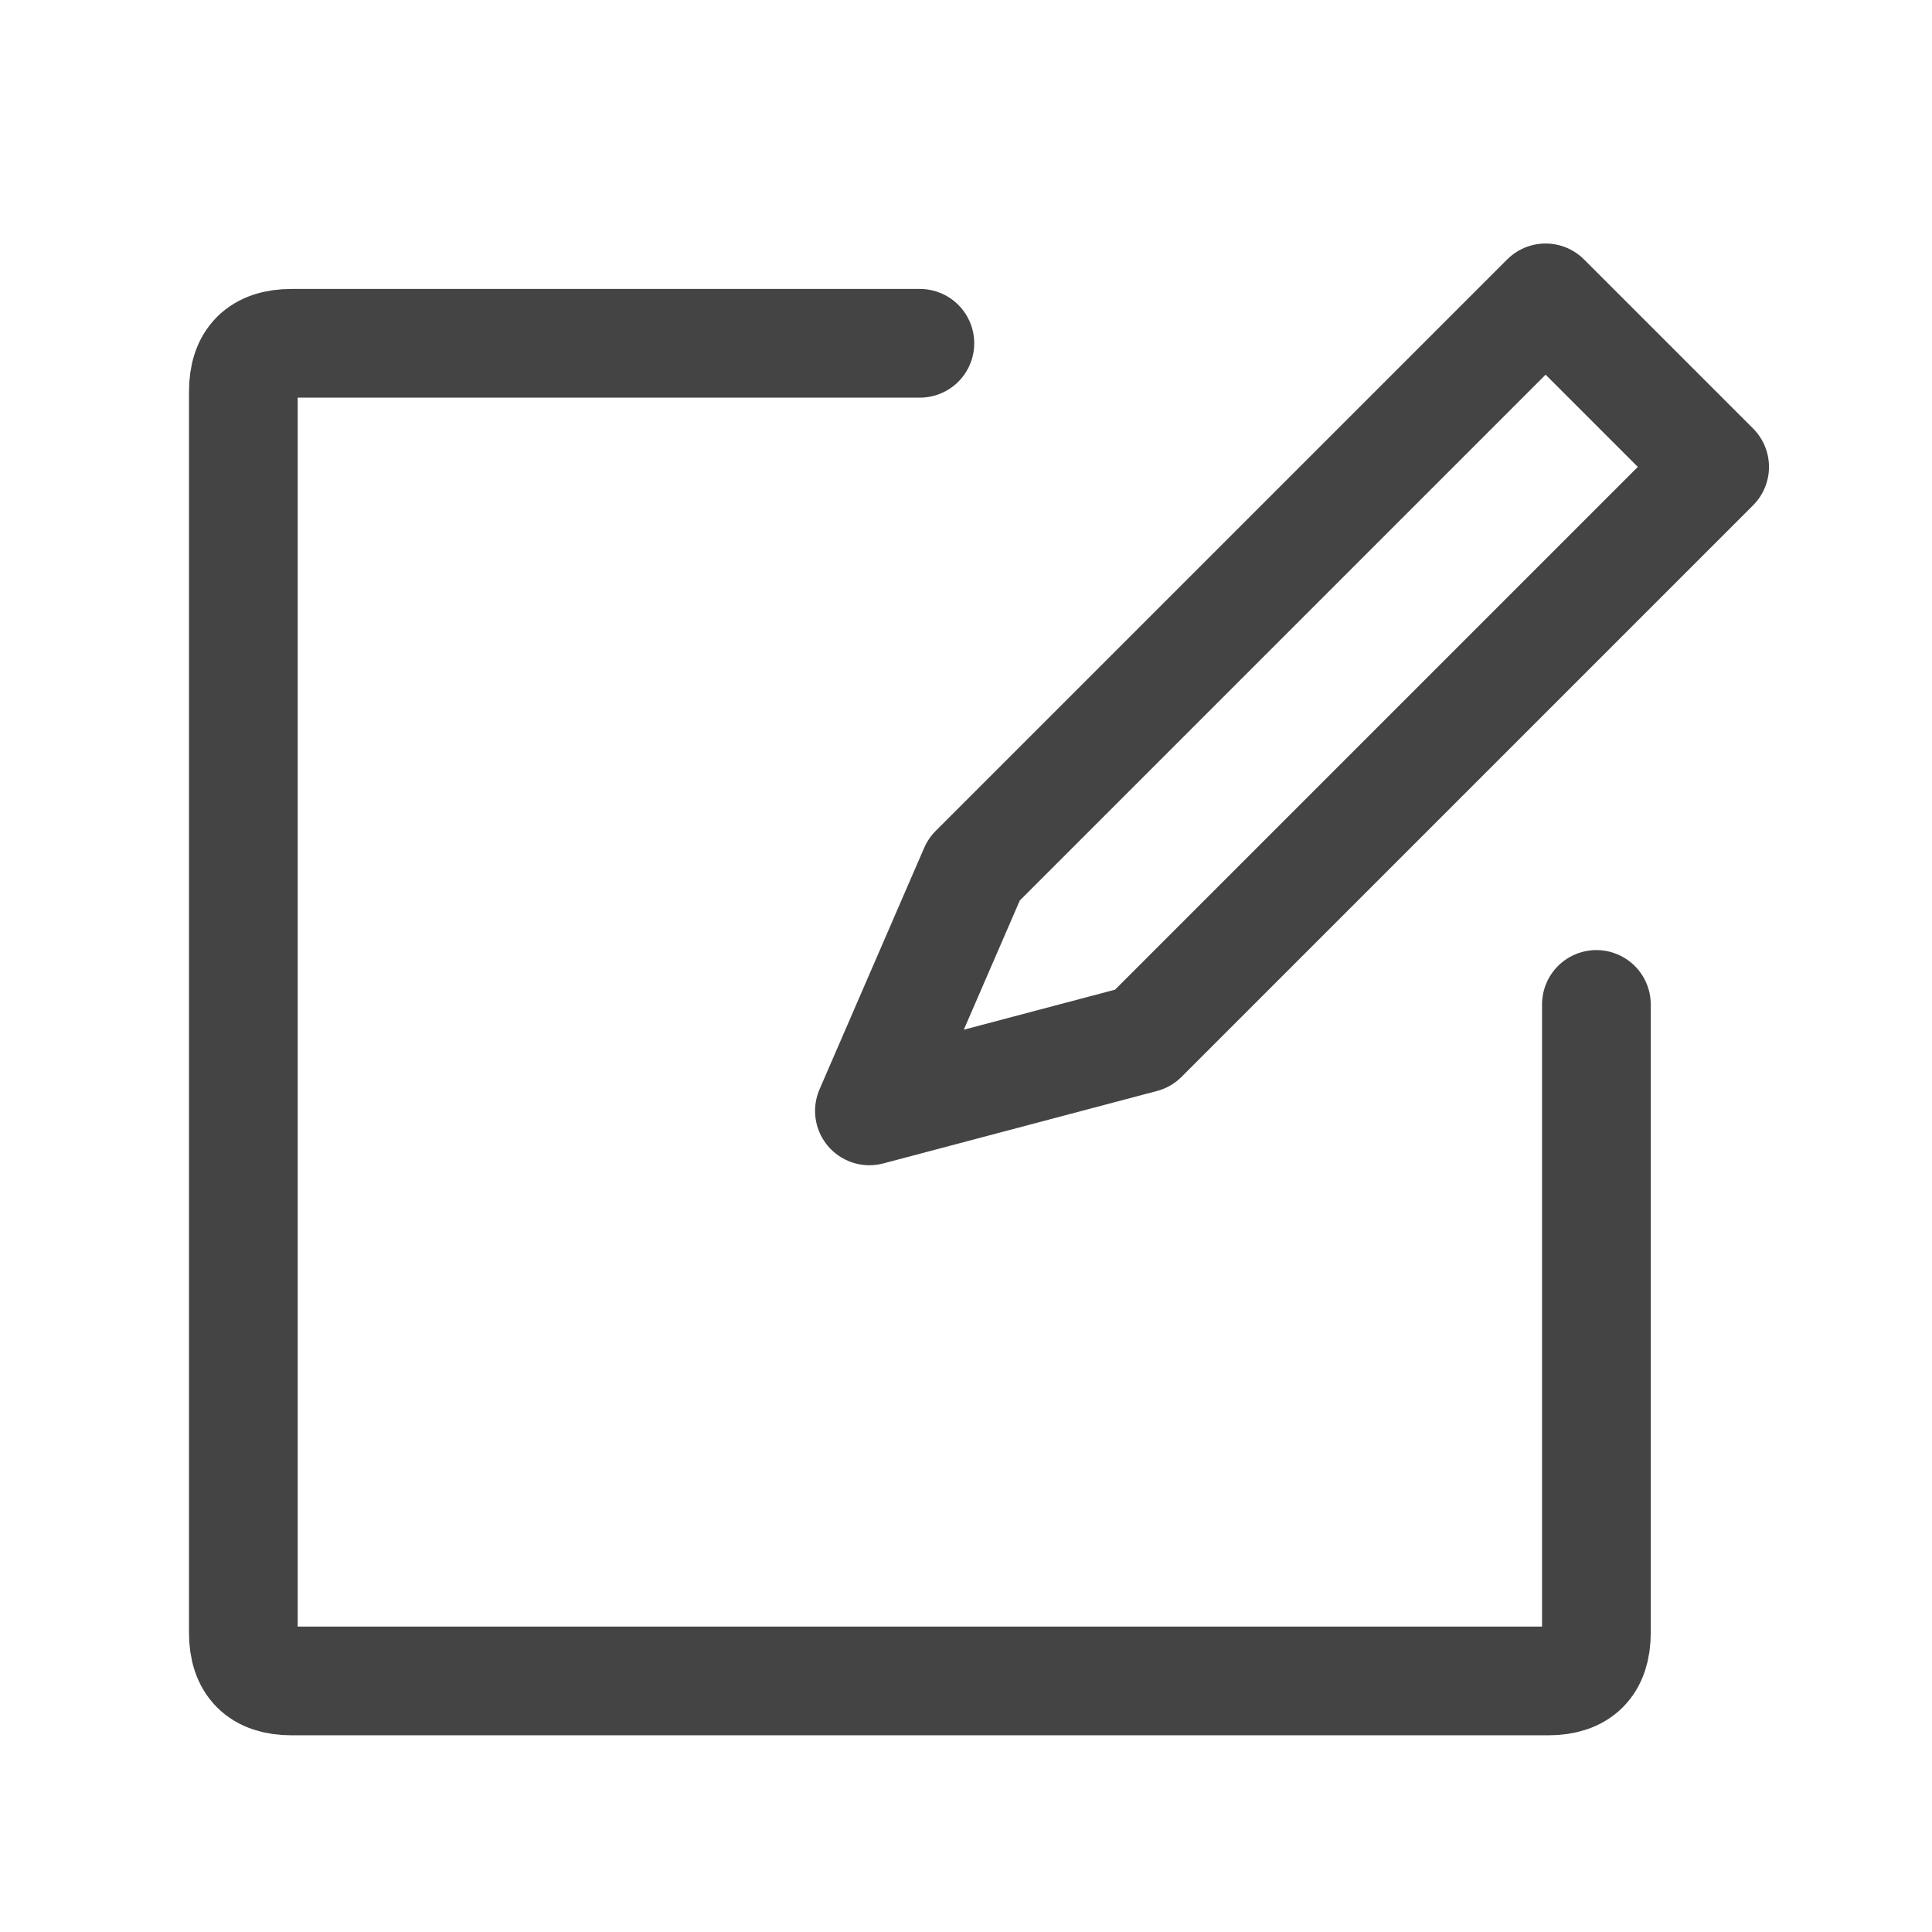
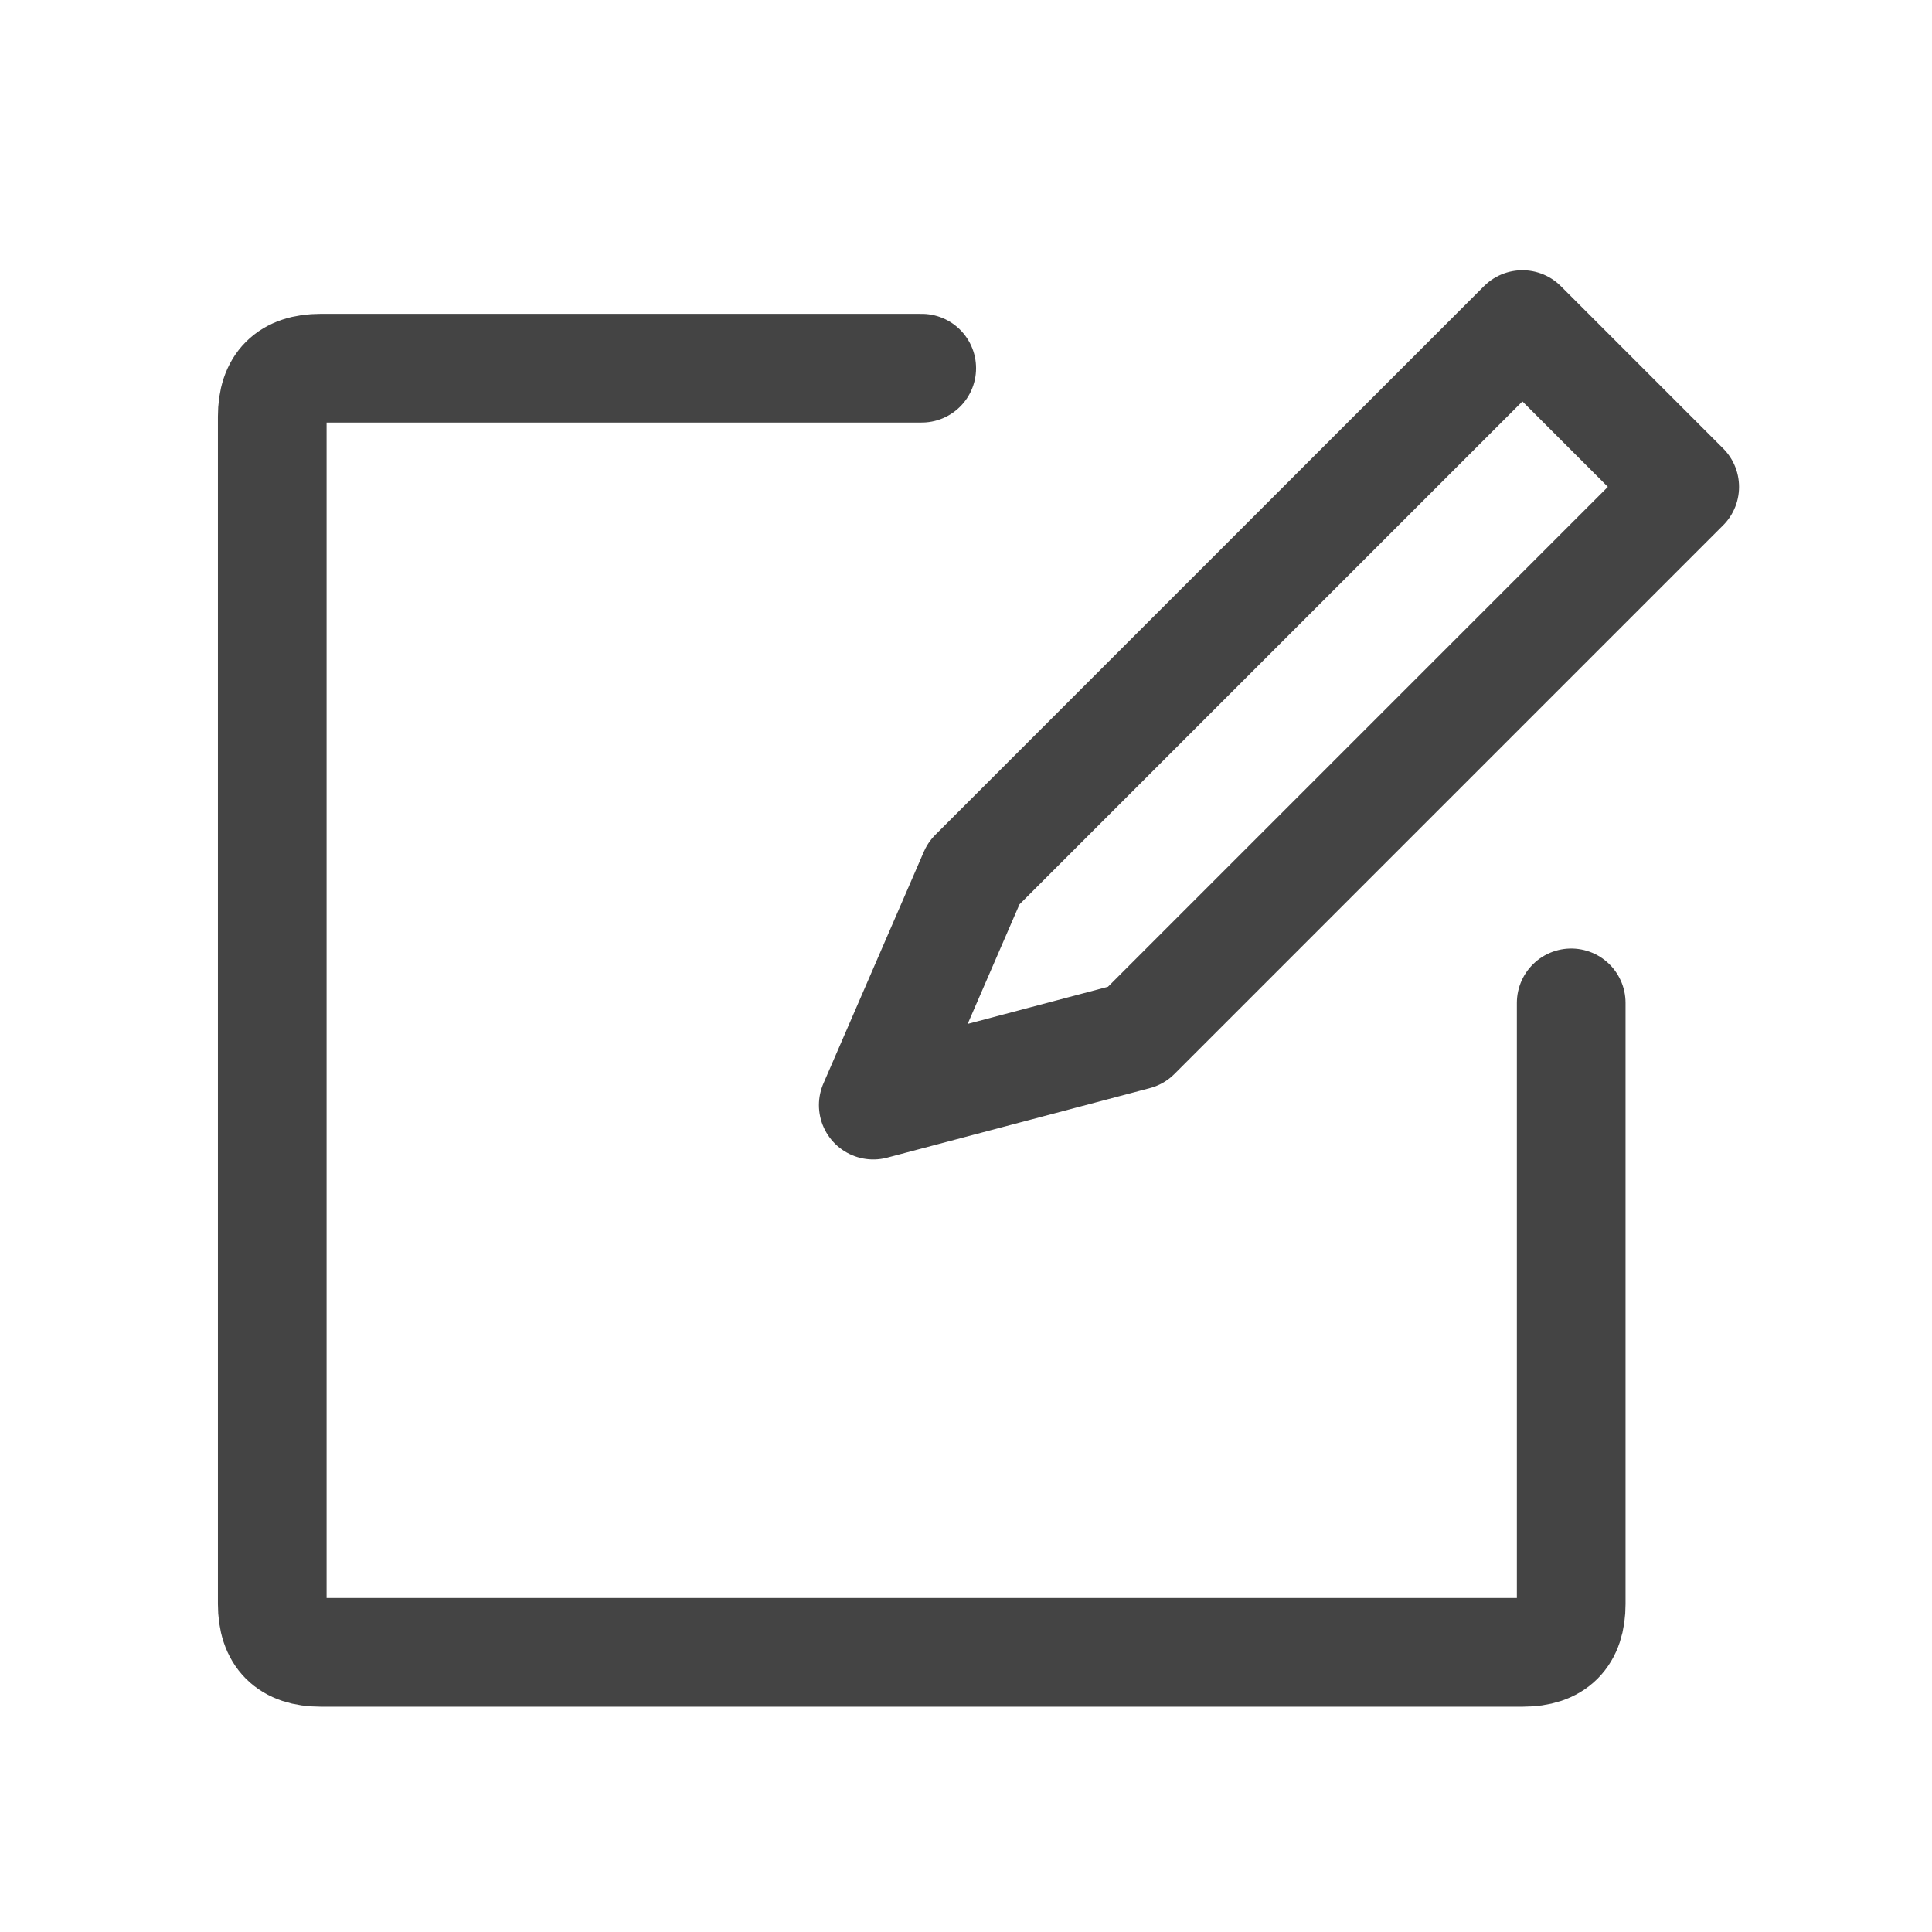
<svg xmlns="http://www.w3.org/2000/svg" width="384" height="384" viewBox="0 0 24 24">
-   <g transform="translate(0.54 0.54) scale(0.955)" fill="none" stroke="#444444" stroke-width="1.414" stroke-linecap="round" stroke-linejoin="round">
-     <path d="M11.4 3.9H3.228Q2.6 3.9 2.6 4.528V20.672Q2.6 21.3 3.228 21.3H19.572Q20.2 21.3 20.2 20.672V12.5" />
-   </g>
  <g fill="none" stroke="#444444" stroke-width="1.35" stroke-linecap="round" stroke-linejoin="round">
-     <path d="M10.8 13.8 12.1 10.8 19.2 3.7 21.3 5.8 14.2 12.9Z" />
+     <path d="M11.45 4.574H3.982q-.6 0-.6.6v14.752q0 .6.6.6h14.936q.6 0 .6-.6V12.458" />
+     <path d="M10.848 13.728 12.096 10.848 18.912 4.032 20.928 6.048 14.112 12.864 10.848 13.728Z" />
  </g>
</svg>
